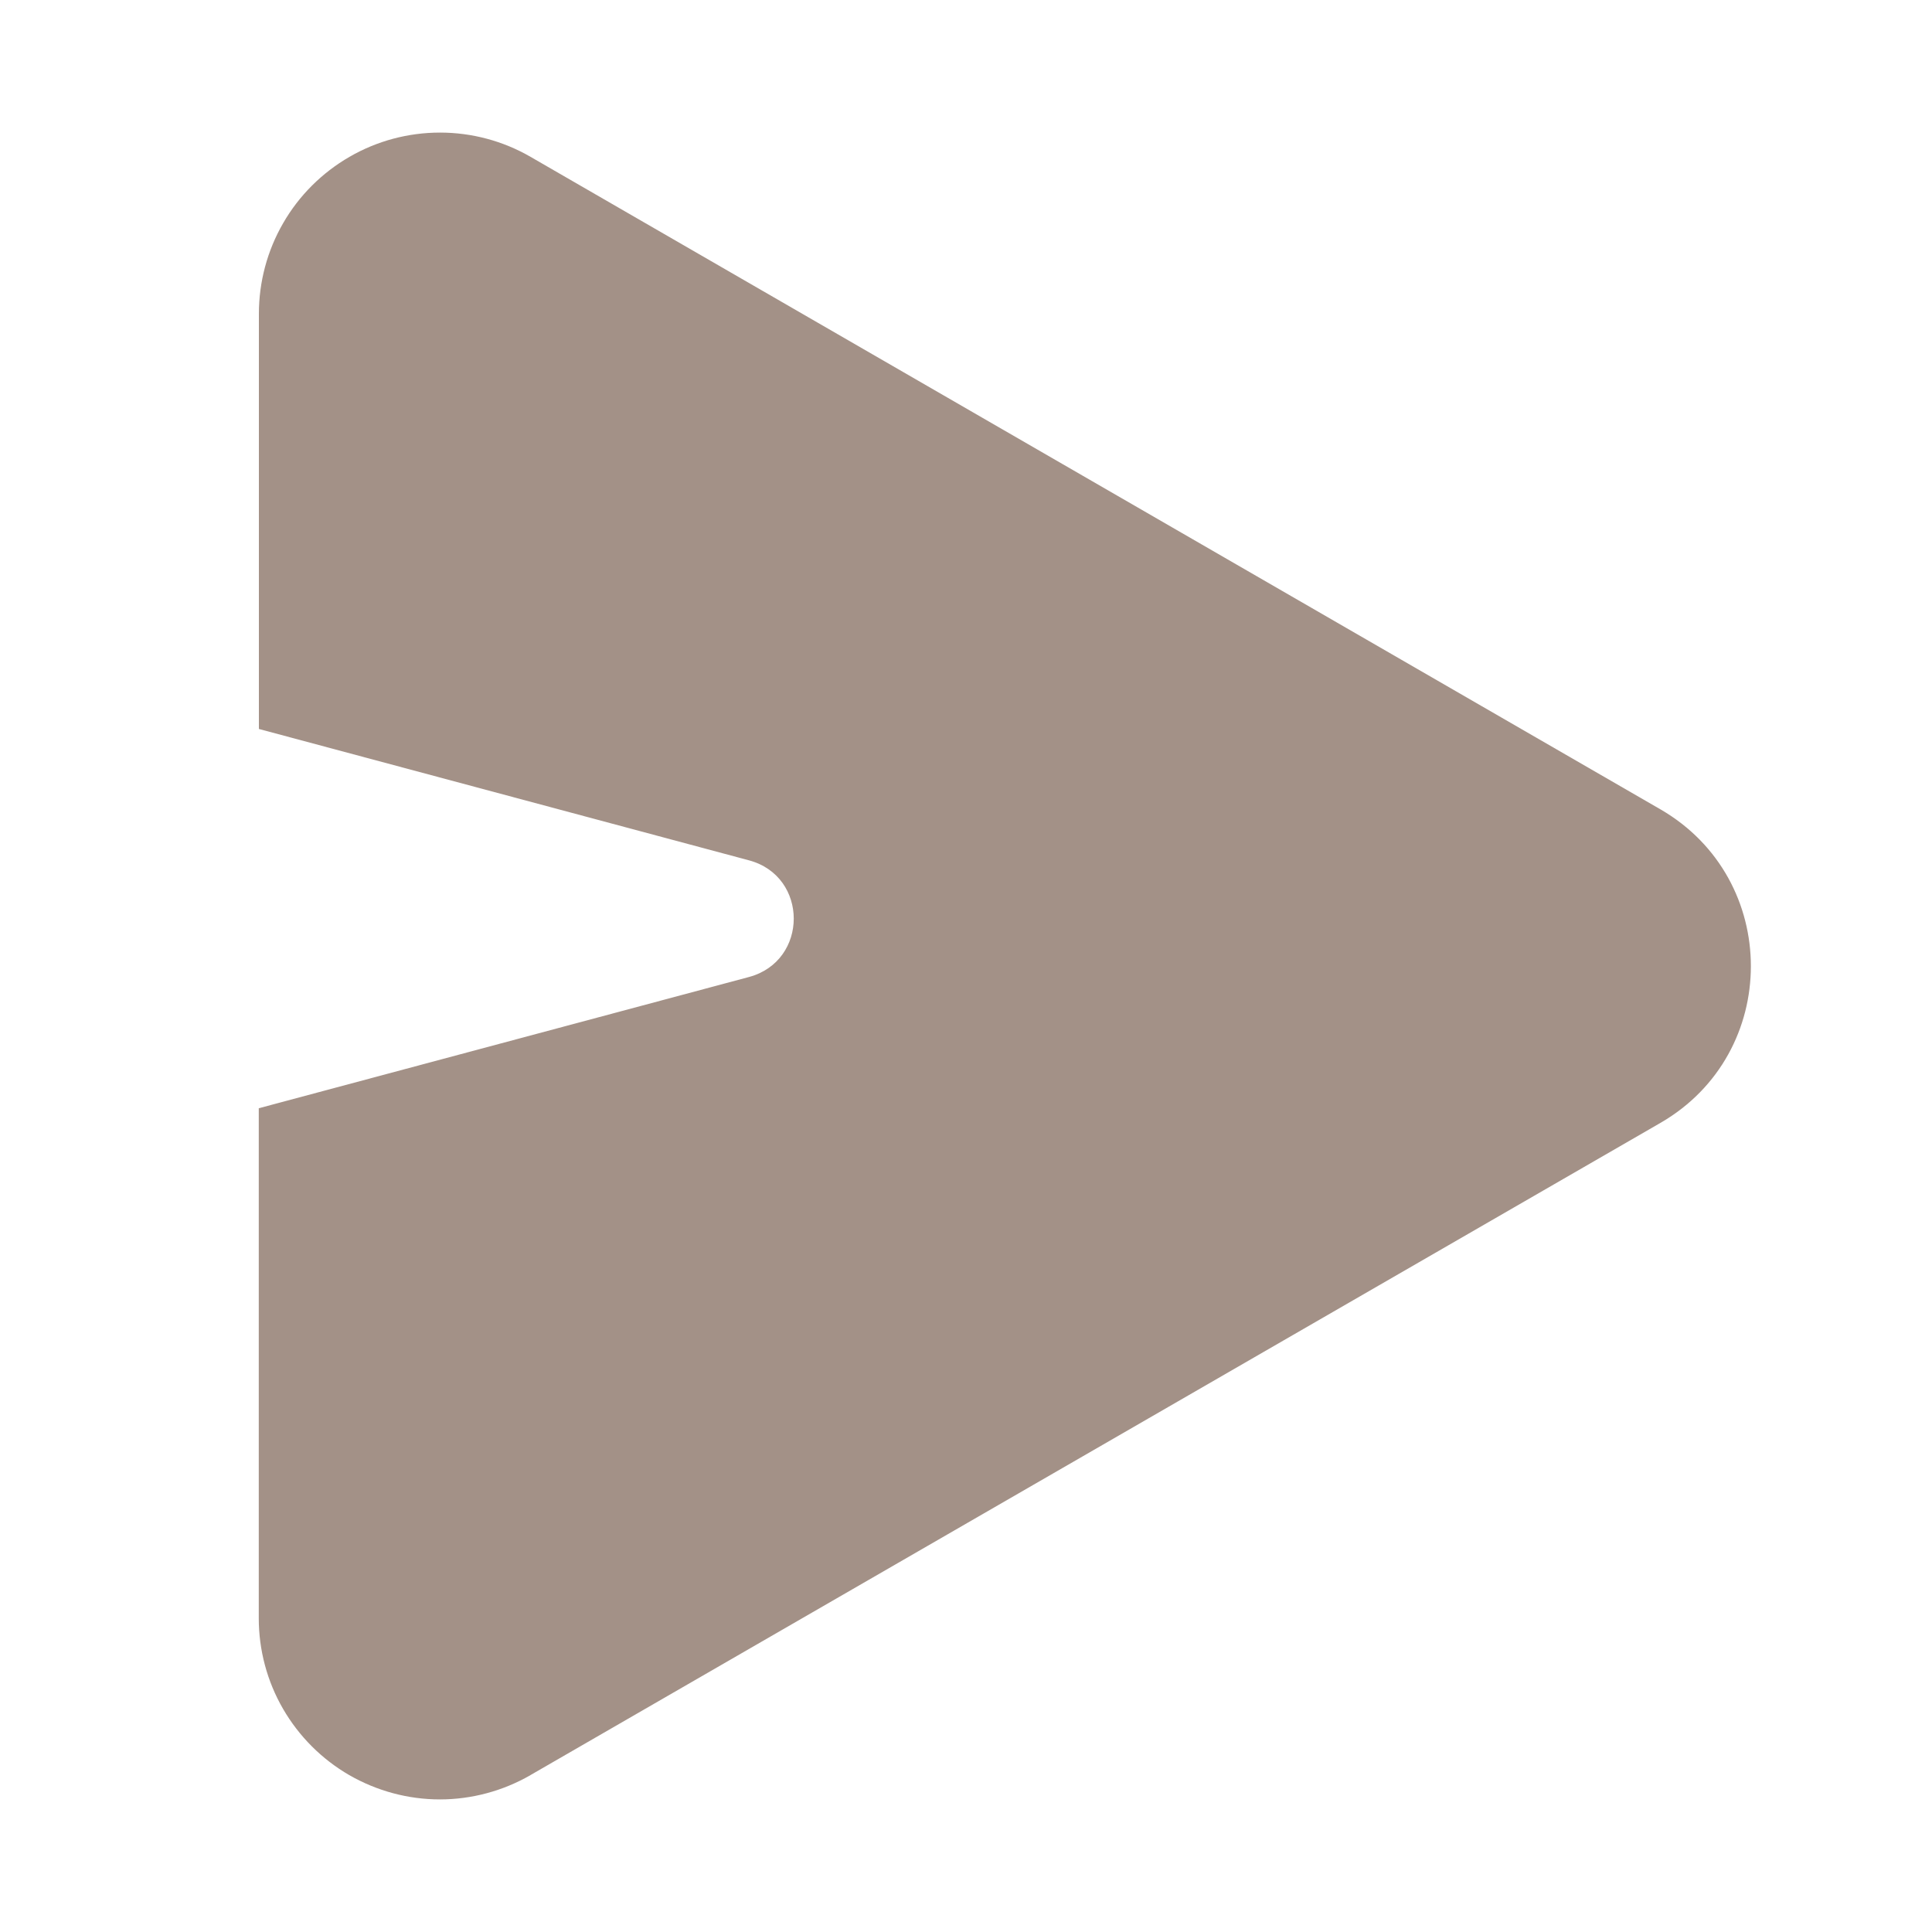
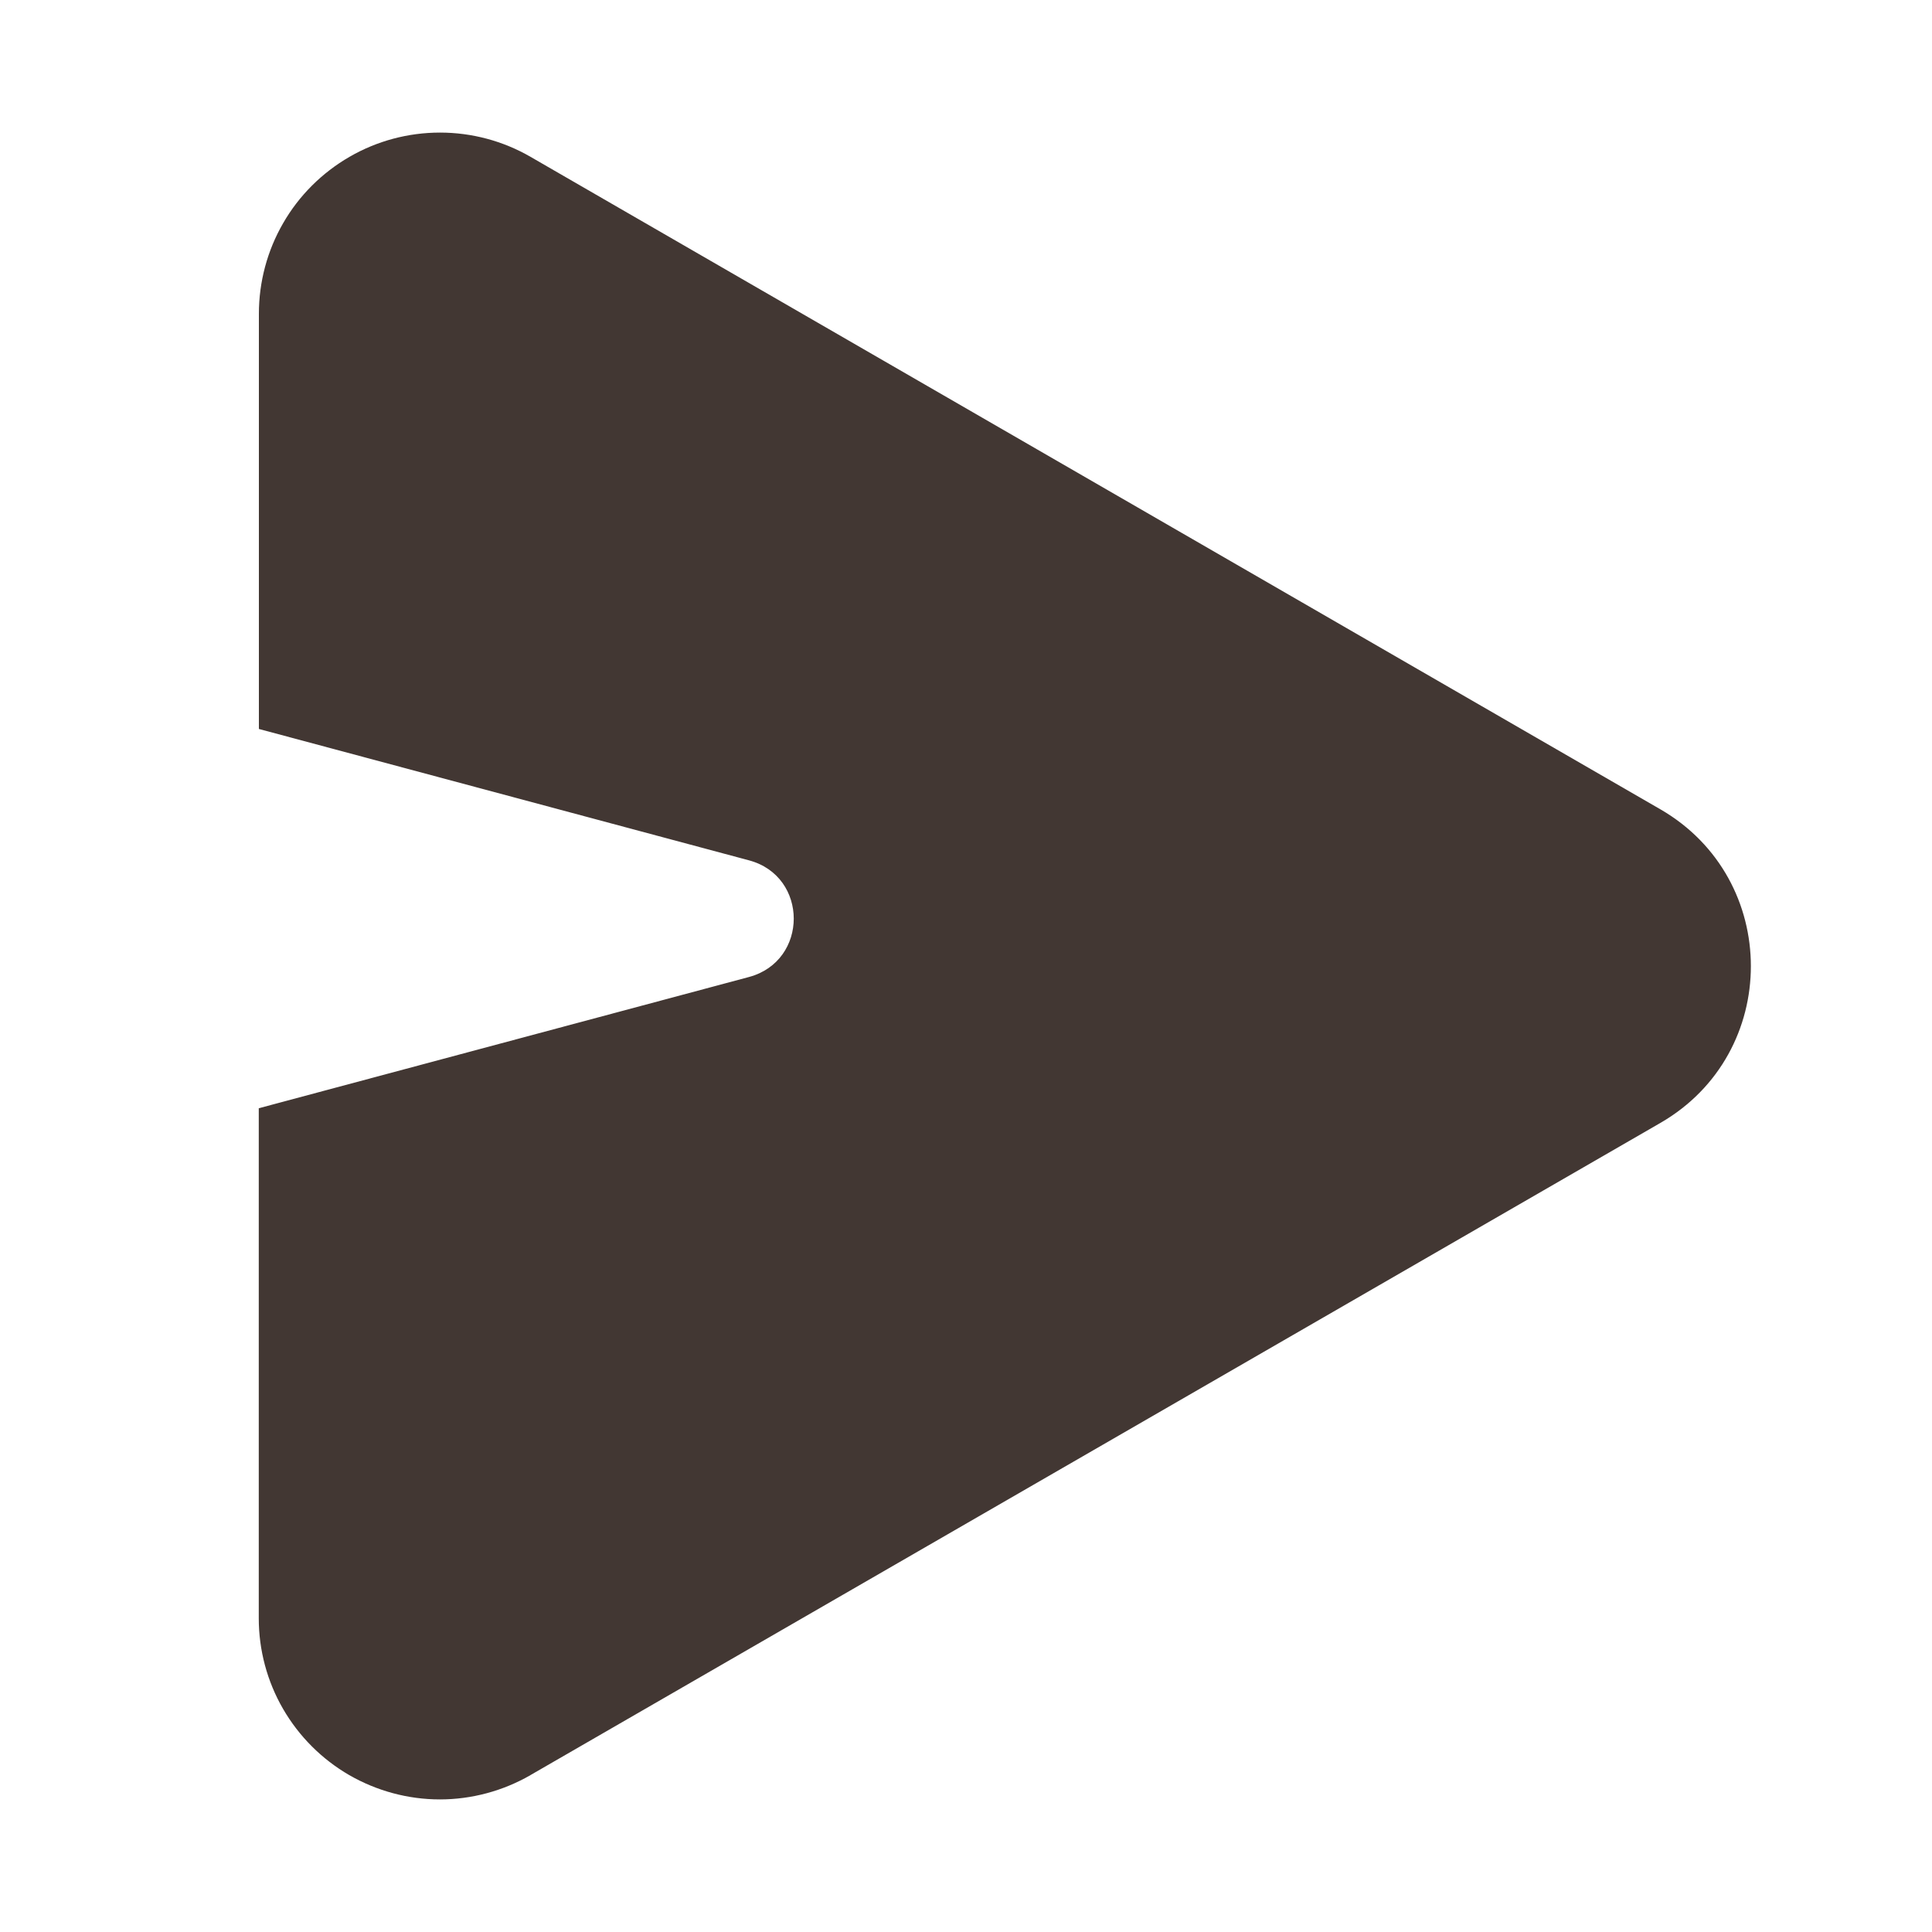
<svg xmlns="http://www.w3.org/2000/svg" width="16" height="16" viewBox="0 0 16 16" fill="none">
-   <path fill-rule="evenodd" clip-rule="evenodd" d="M4.394 14.7L13.75 9.3C14.75 8.723 14.75 7.28 13.75 6.702L4.394 1.299C4.166 1.167 3.907 1.098 3.644 1.098C3.38 1.098 3.122 1.167 2.894 1.299C2.666 1.431 2.476 1.62 2.345 1.848C2.213 2.076 2.144 2.335 2.144 2.599V6.037L6.203 7.125C6.697 7.257 6.697 7.958 6.203 8.091L2.143 9.178V13.402C2.143 13.665 2.212 13.924 2.344 14.152C2.476 14.38 2.665 14.569 2.893 14.701C3.121 14.832 3.38 14.902 3.643 14.902C3.906 14.902 4.165 14.832 4.393 14.701" fill="#A39187" />
+   <path fill-rule="evenodd" clip-rule="evenodd" d="M4.394 14.7L13.75 9.3C14.75 8.723 14.75 7.28 13.75 6.702L4.394 1.299C4.166 1.167 3.907 1.098 3.644 1.098C3.38 1.098 3.122 1.167 2.894 1.299C2.666 1.431 2.476 1.62 2.345 1.848C2.213 2.076 2.144 2.335 2.144 2.599V6.037L6.203 7.125C6.697 7.257 6.697 7.958 6.203 8.091L2.143 9.178V13.402C2.143 13.665 2.212 13.924 2.344 14.152C2.476 14.38 2.665 14.569 2.893 14.701C3.121 14.832 3.38 14.902 3.643 14.902C3.906 14.902 4.165 14.832 4.393 14.701" fill="#423733" />
</svg>
